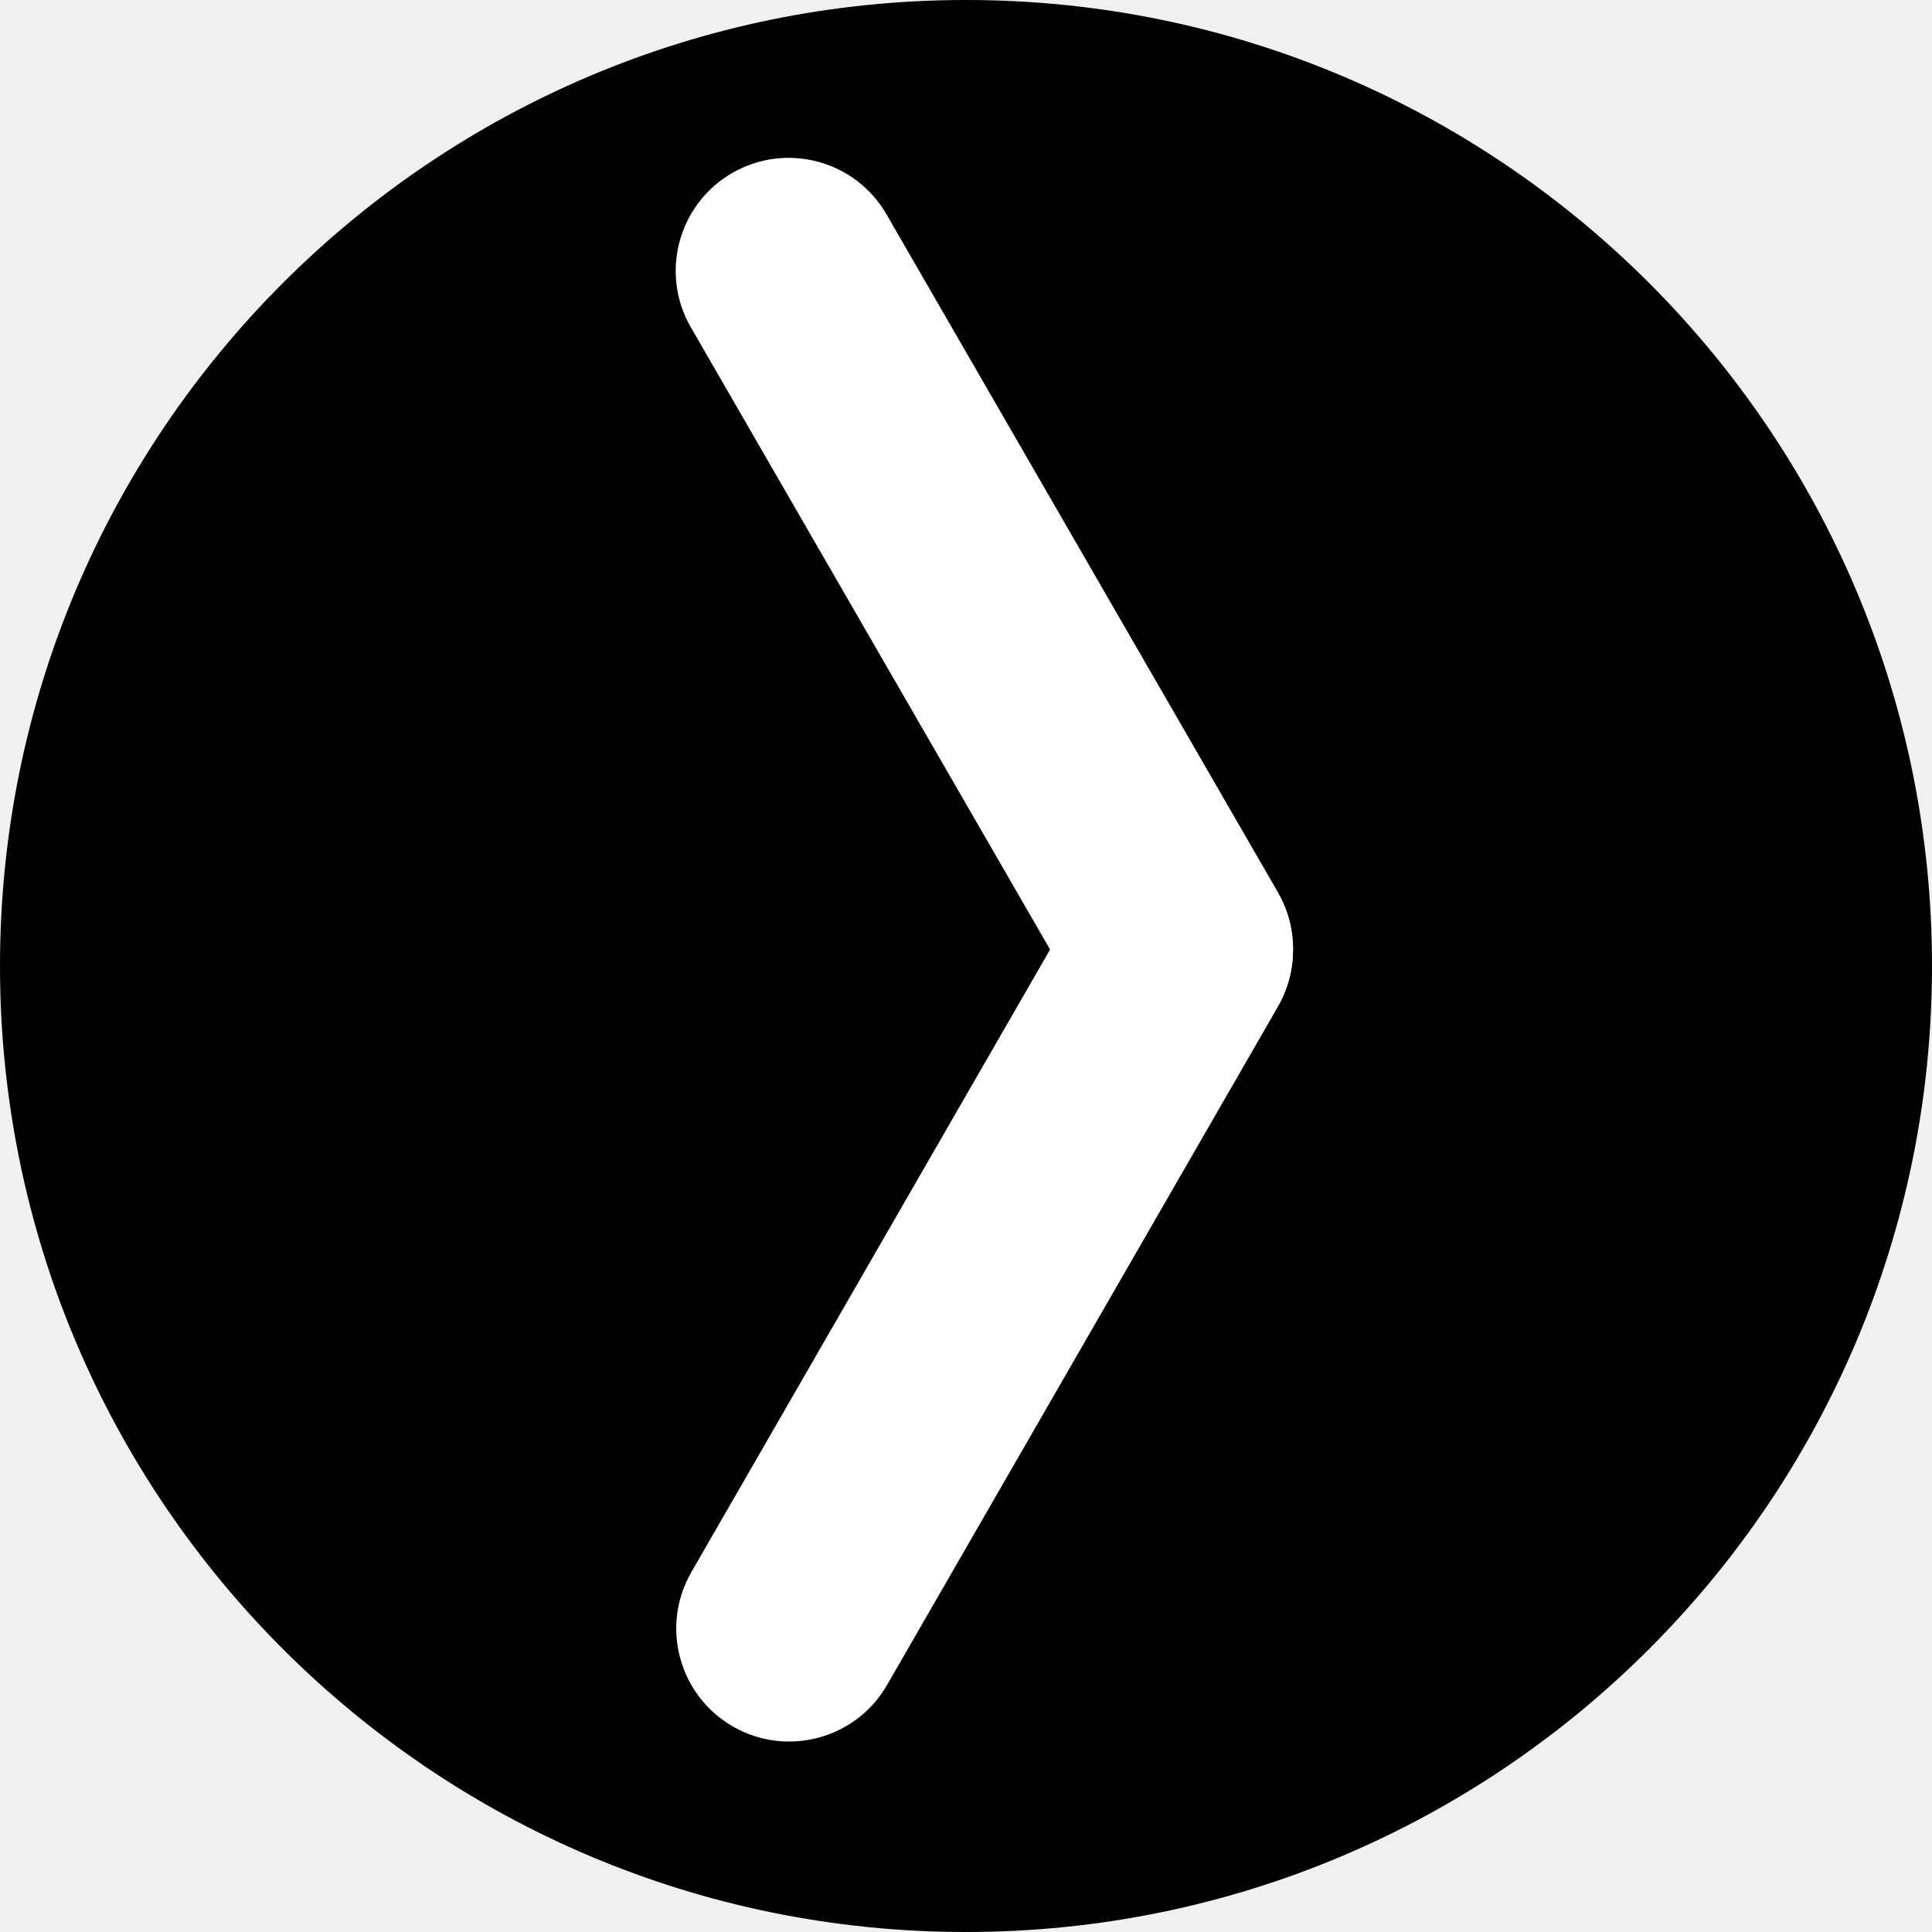
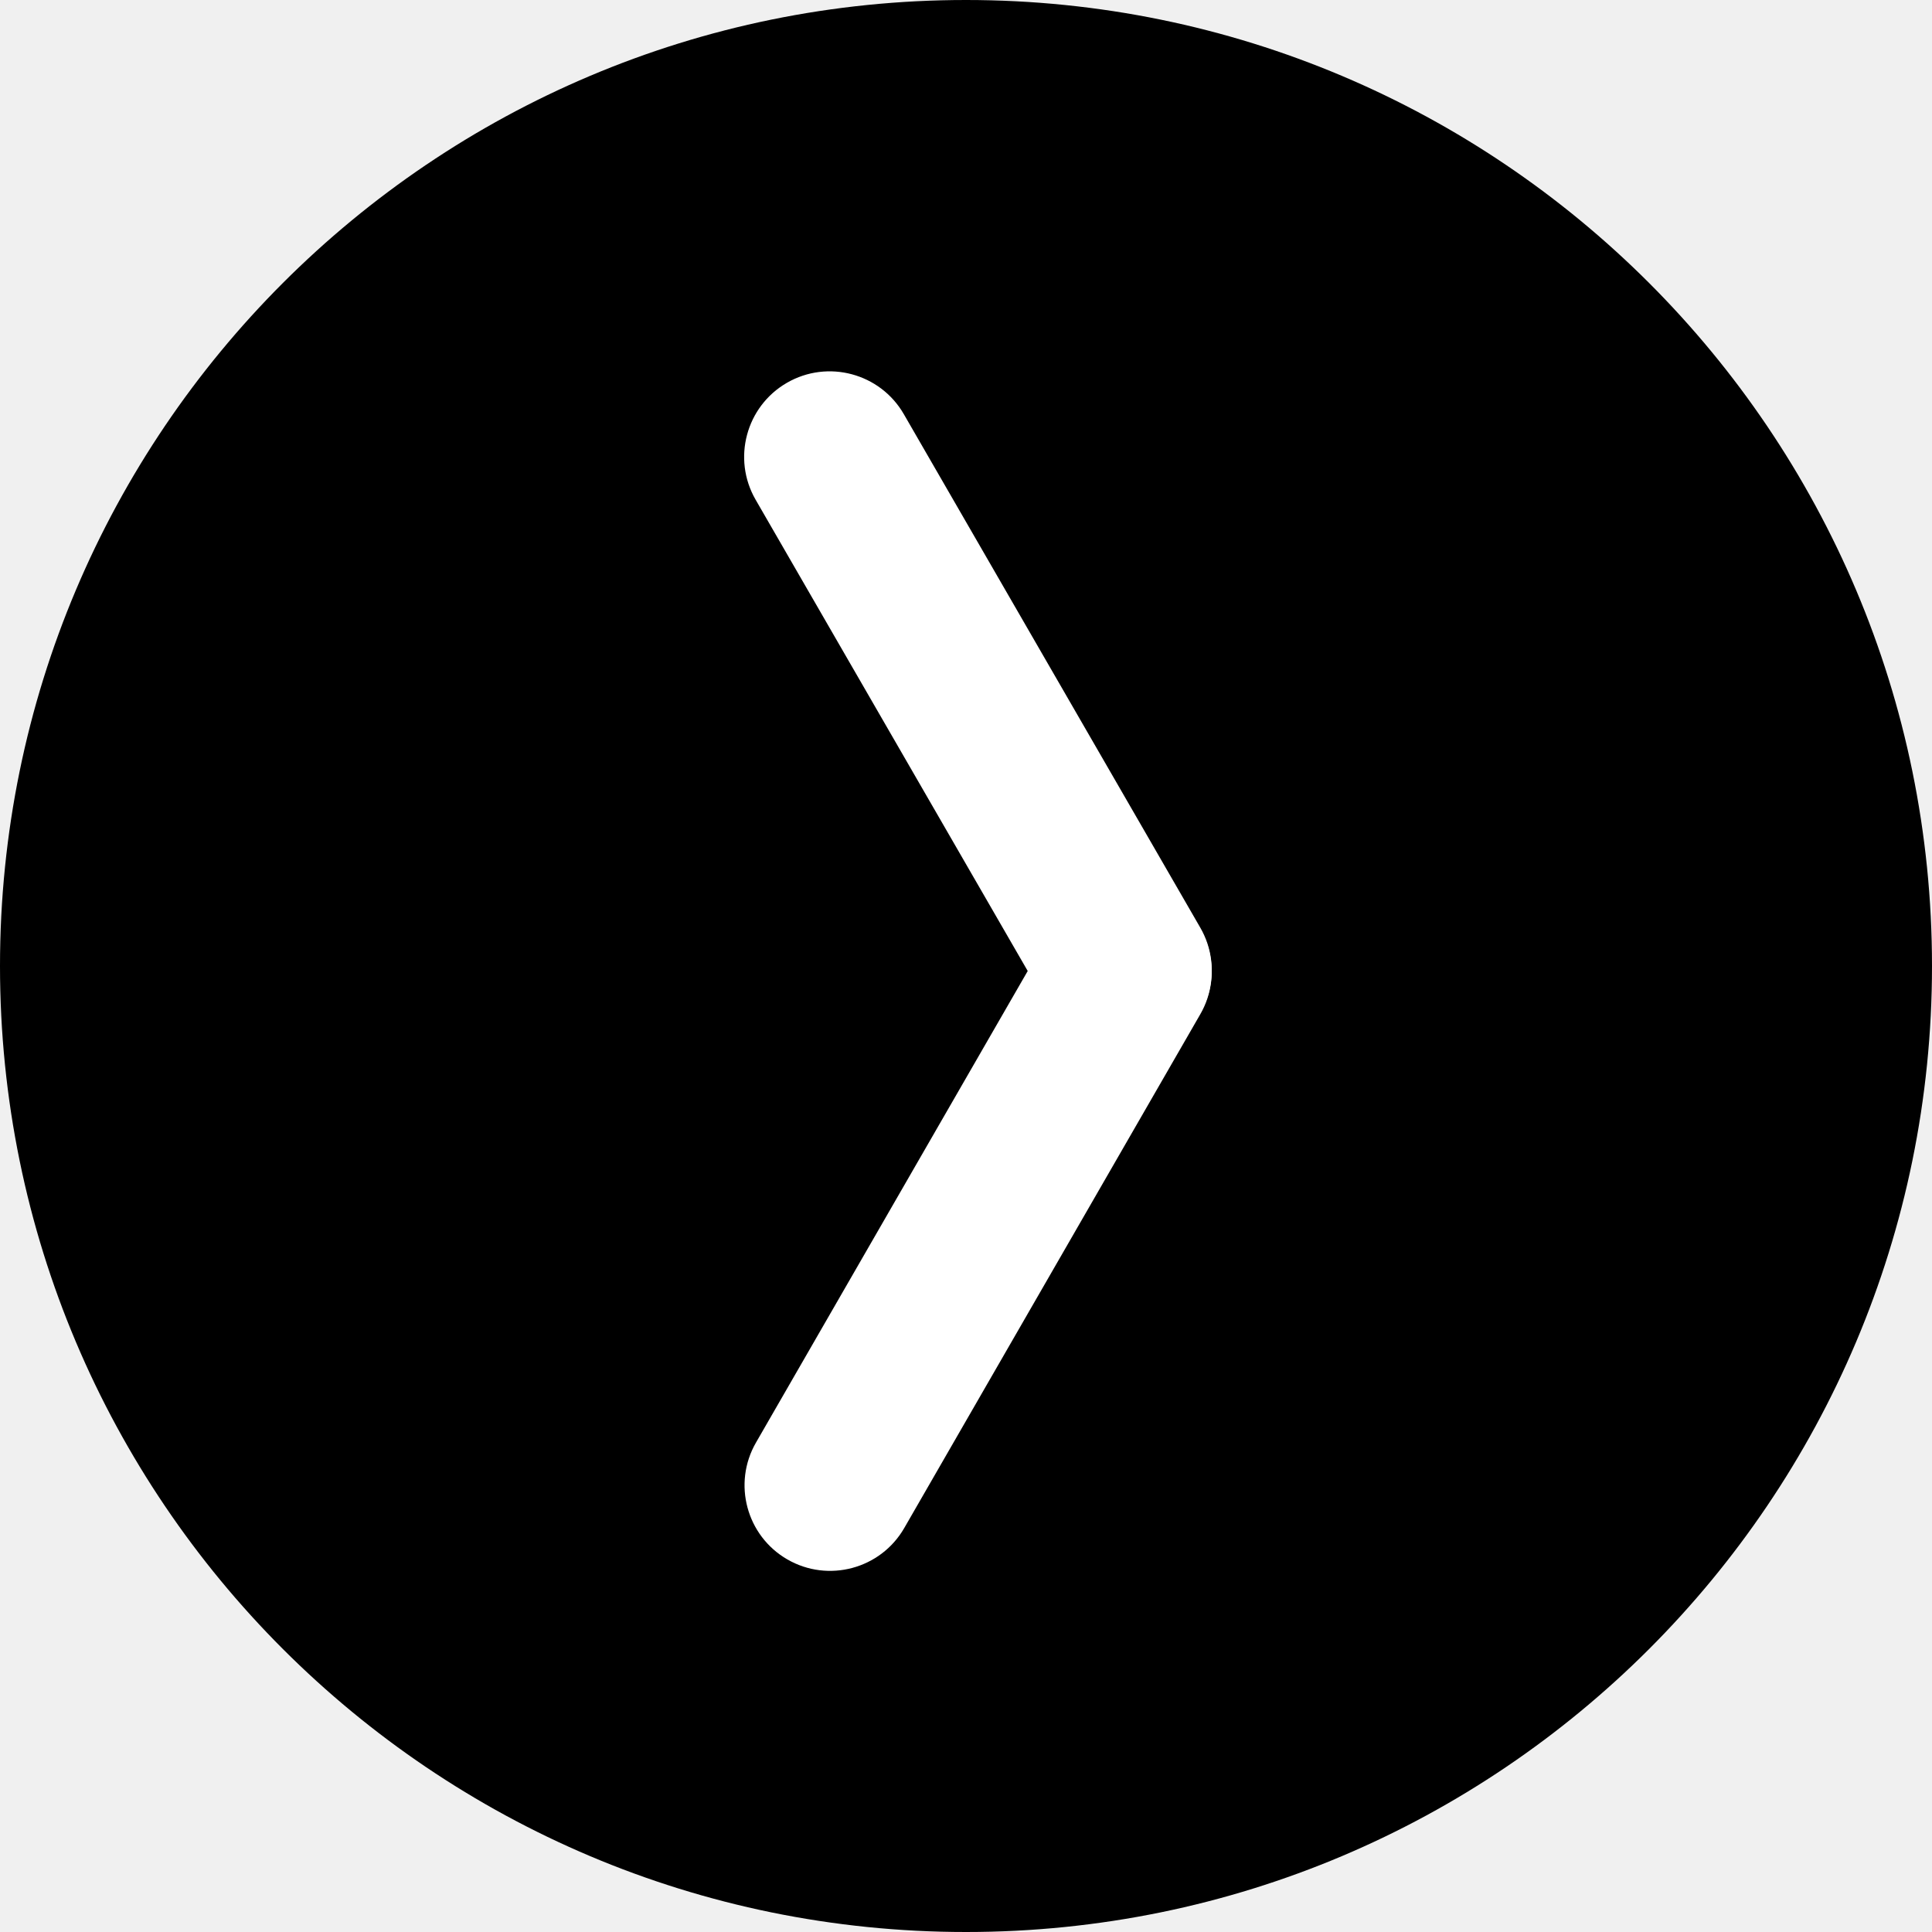
<svg xmlns="http://www.w3.org/2000/svg" width="100%" height="100%" viewBox="0 0 2500 2500" version="1.1" xml:space="preserve" style="fill-rule:evenodd;clip-rule:evenodd;stroke-linejoin:round;stroke-miterlimit:2;">
  <circle cx="1250" cy="1250" r="1250" />
  <g>
-     <path d="M1147.88,2180.34l505.768,-877.765c40.277,-69.901 16.226,-159.352 -53.675,-199.629c-69.902,-40.277 -159.353,-16.226 -199.63,53.675l-505.768,877.765c-40.277,69.901 -16.226,159.352 53.675,199.63c69.901,40.277 159.352,16.226 199.63,-53.676Z" style="fill:#fff;" />
-     <path d="M1653.65,1154.68l-506.526,-877.328c-40.337,-69.867 -129.809,-93.84 -199.676,-53.503c-69.866,40.338 -93.84,129.809 -53.502,199.676l506.525,877.328c40.338,69.867 129.809,93.84 199.676,53.503c69.867,-40.338 93.84,-129.809 53.503,-199.676Z" style="fill:#fff;" />
+     <path d="M1170.09,1977.26l383.087,-664.851c30.508,-52.946 12.29,-120.699 -40.655,-151.206c-52.946,-30.508 -120.7,-12.291 -151.207,40.655l-383.087,664.851c-30.508,52.946 -12.291,120.699 40.655,151.207c52.946,30.507 120.7,12.29 151.207,-40.656Z" style="fill:#fff;" />
+     <path d="M1553.17,1200.39l-383.661,-664.52c-30.553,-52.919 -98.322,-71.078 -151.241,-40.525c-52.92,30.553 -71.078,98.322 -40.525,151.242l383.66,664.52c30.553,52.919 98.323,71.078 151.242,40.525c52.92,-30.553 71.078,-98.322 40.525,-151.242Z" style="fill:#fff;" />
  </g>
</svg>
